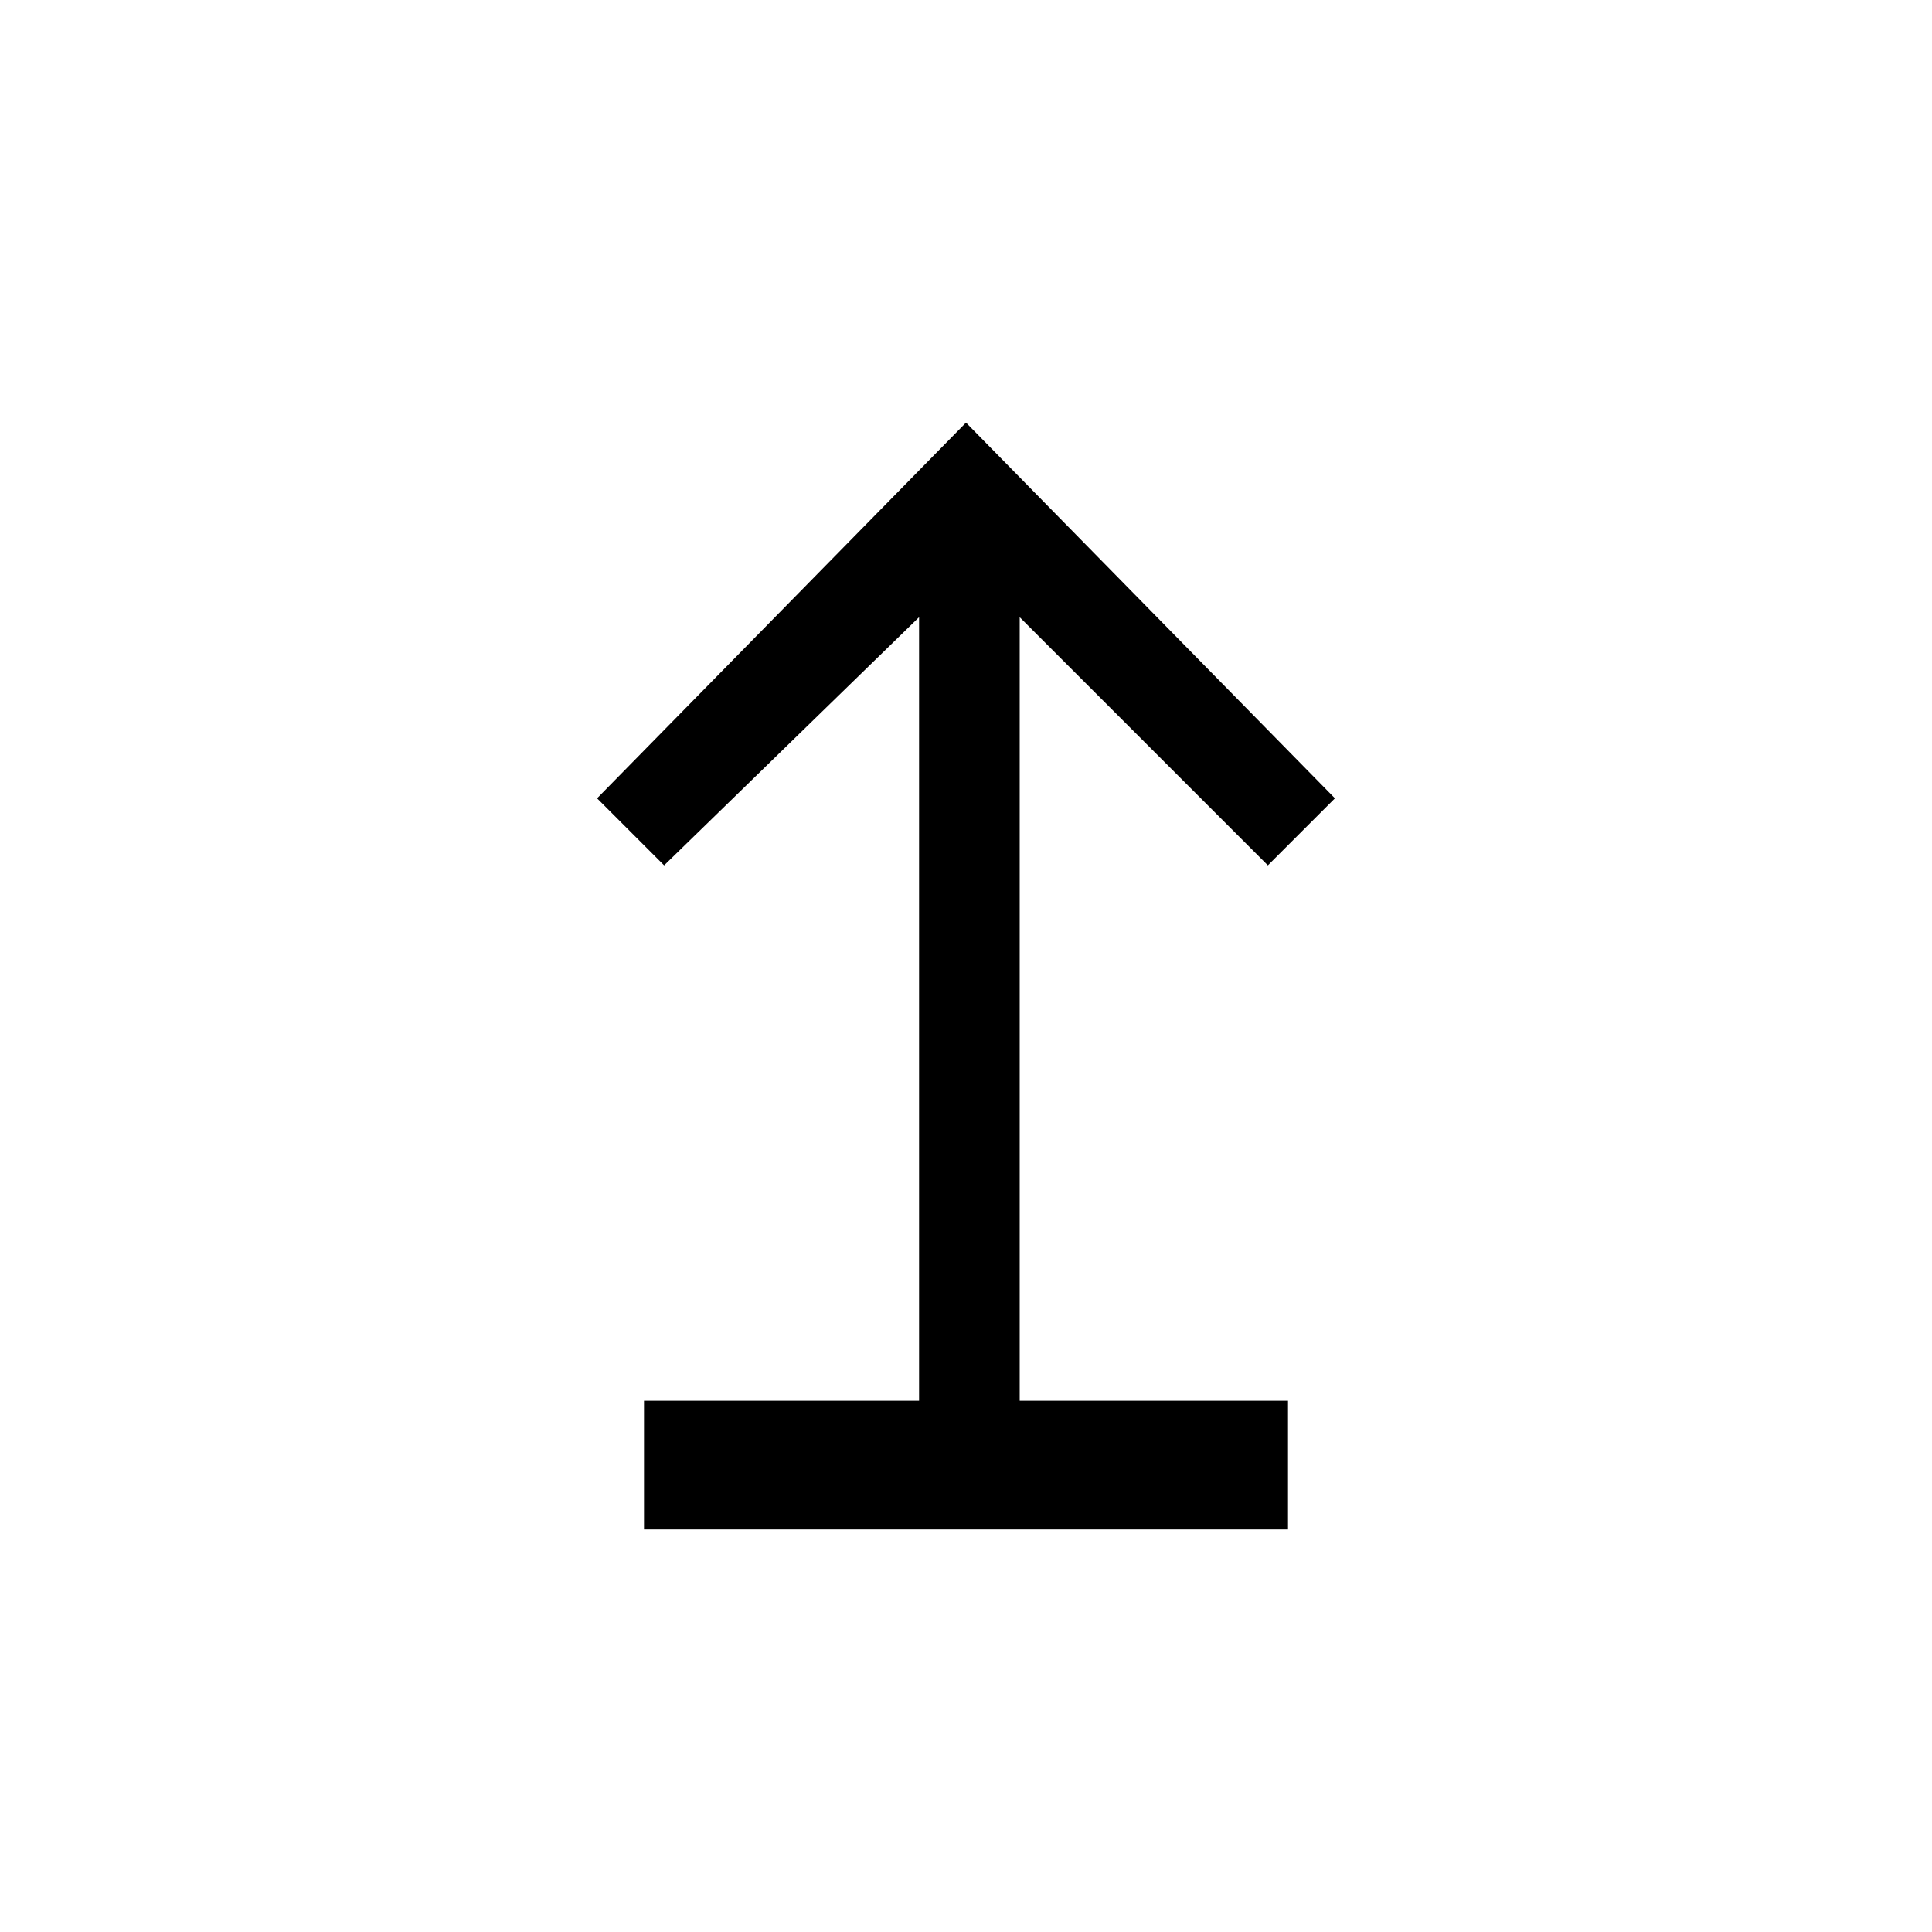
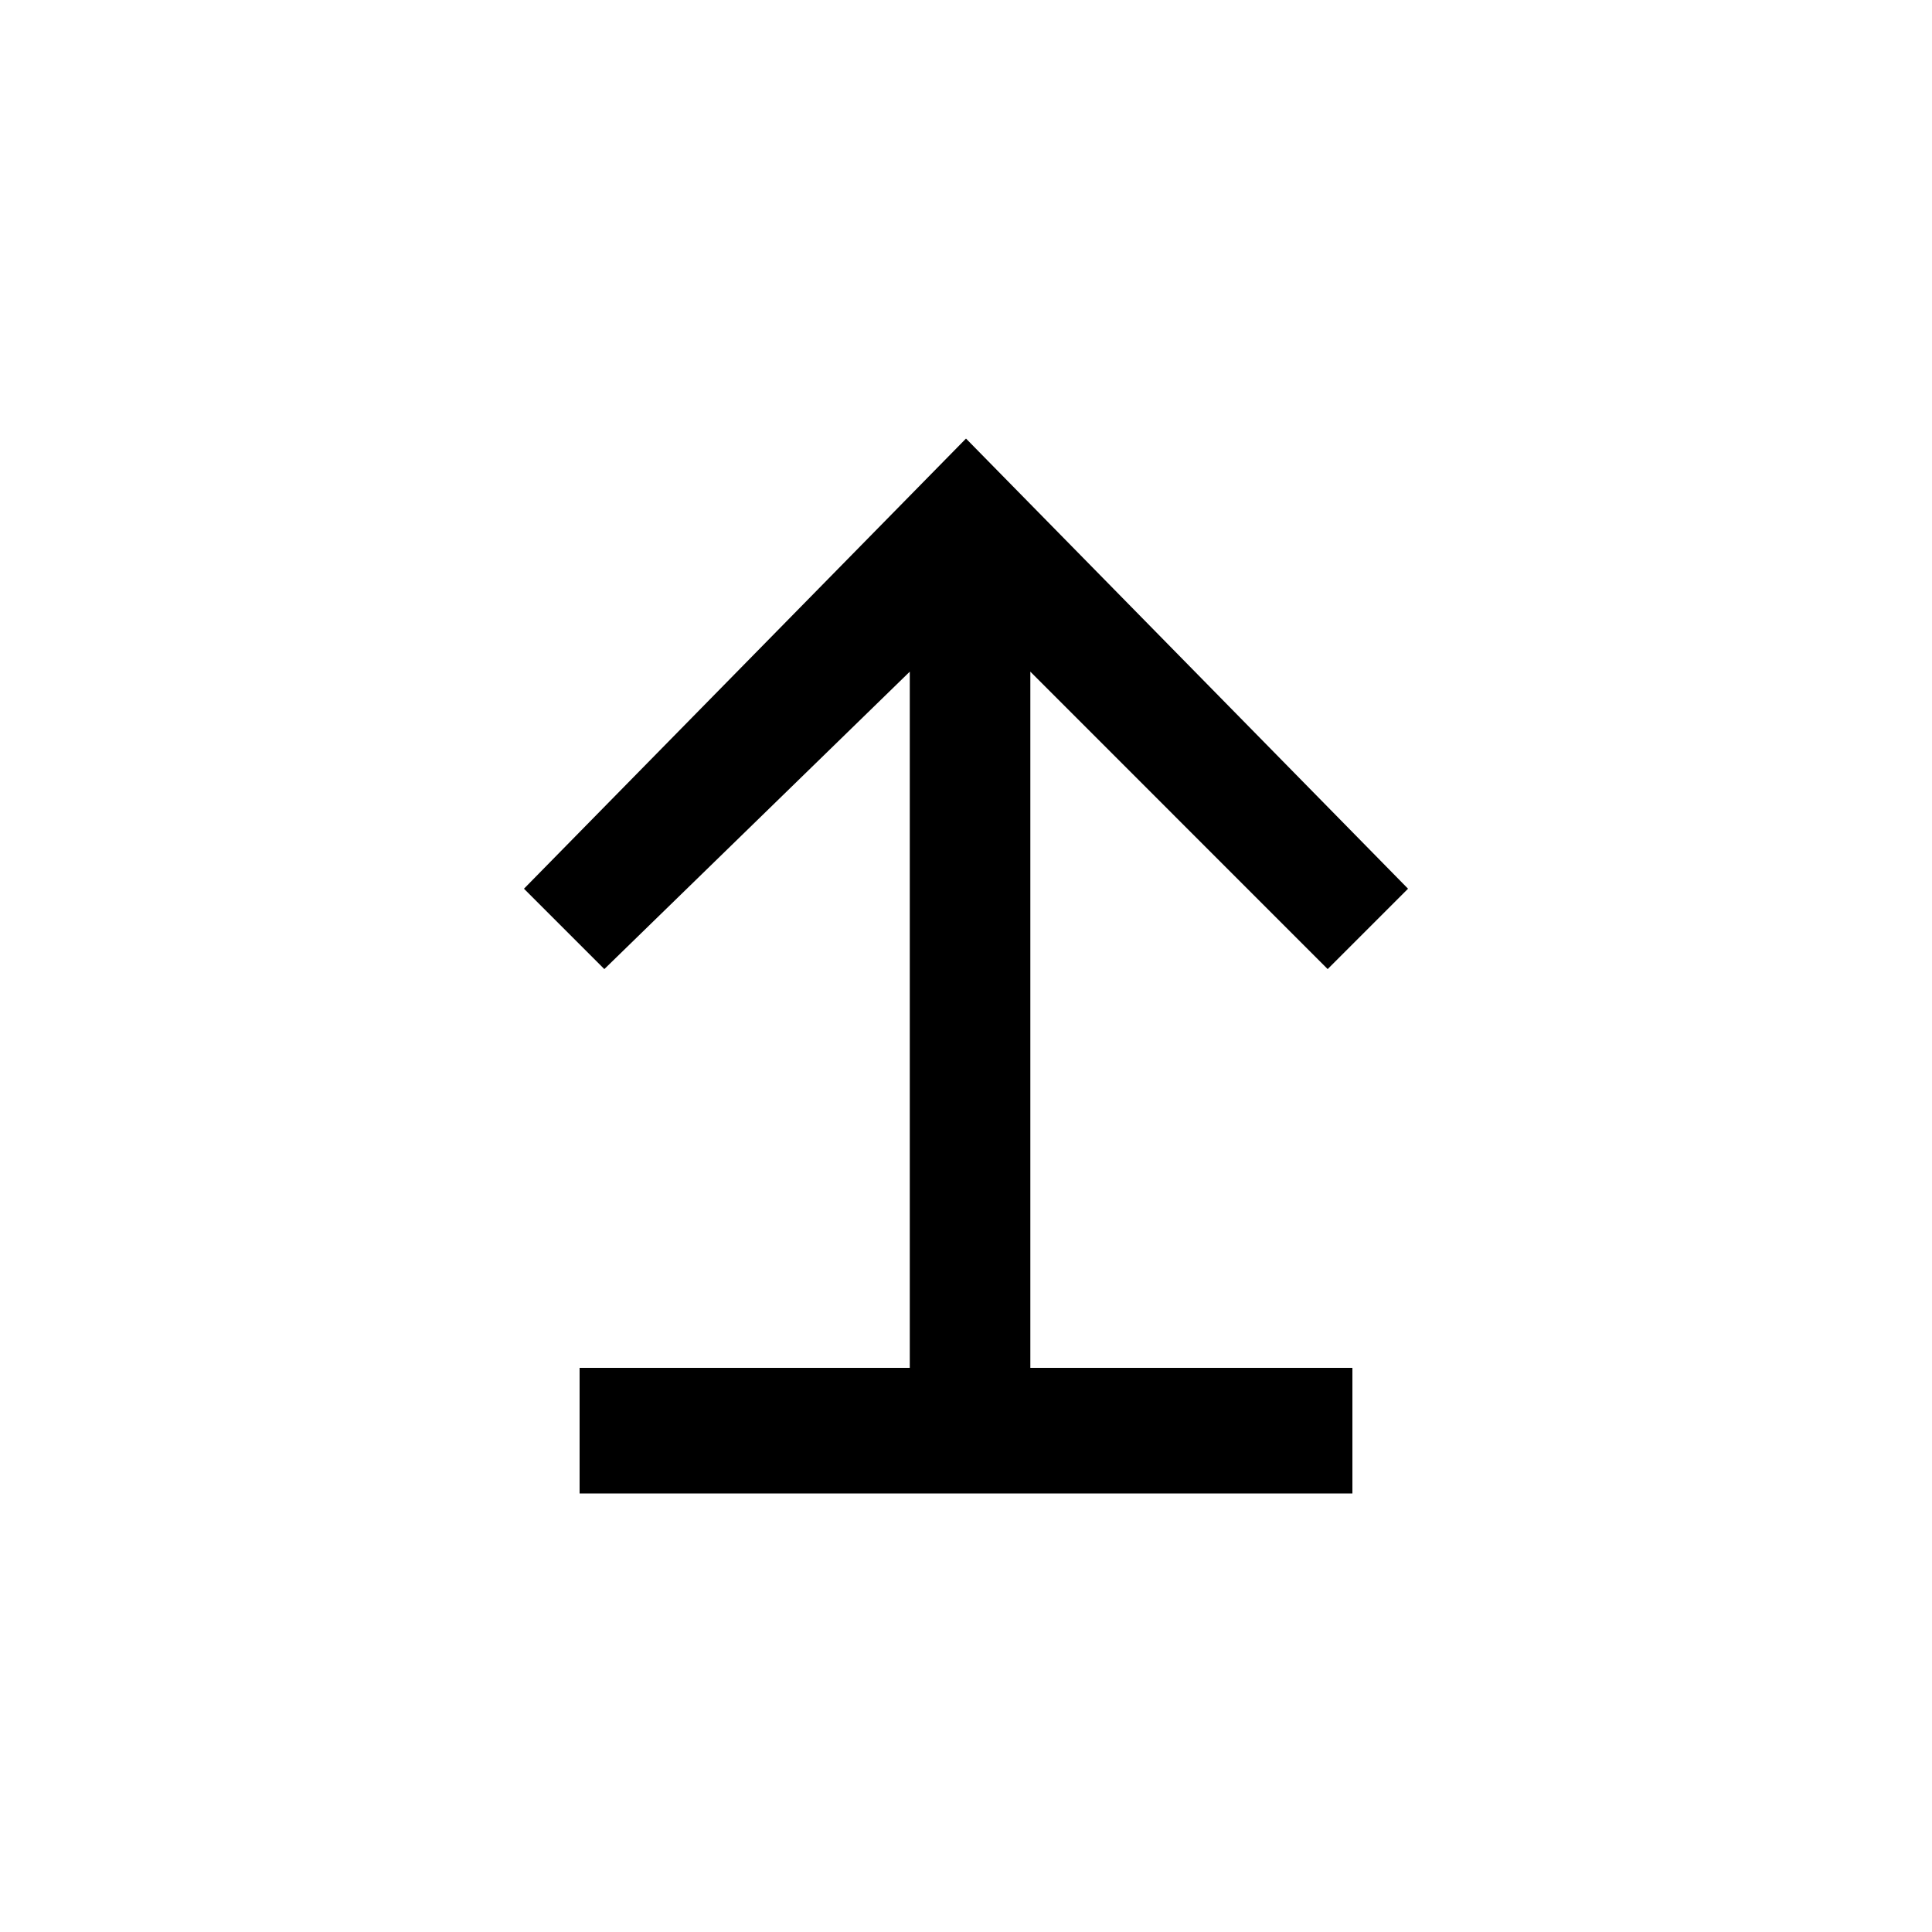
- <svg xmlns="http://www.w3.org/2000/svg" width="24" height="24" viewBox="0 0 24 24" fill="none">
-   <path d="M12 5.25L7.417 9.917L8.25 10.75L11.417 7.667V18.667H12.667V7.667L15.75 10.75L16.583 9.917L12 5.25Z" fill="black" />
-   <rect x="8" y="17.401" width="8" height="1.599" fill="black" />
+ <svg xmlns="http://www.w3.org/2000/svg" width="20" height="20" viewBox="0 0 20 20">
+   <path d="M14.576 9.2L13.744 10.032L10.666 6.953V14.16H14V15.46H6V14.16H9.418V6.953L6.256 10.032L5.424 9.2L10 4.54L14.576 9.2Z" />
</svg>
